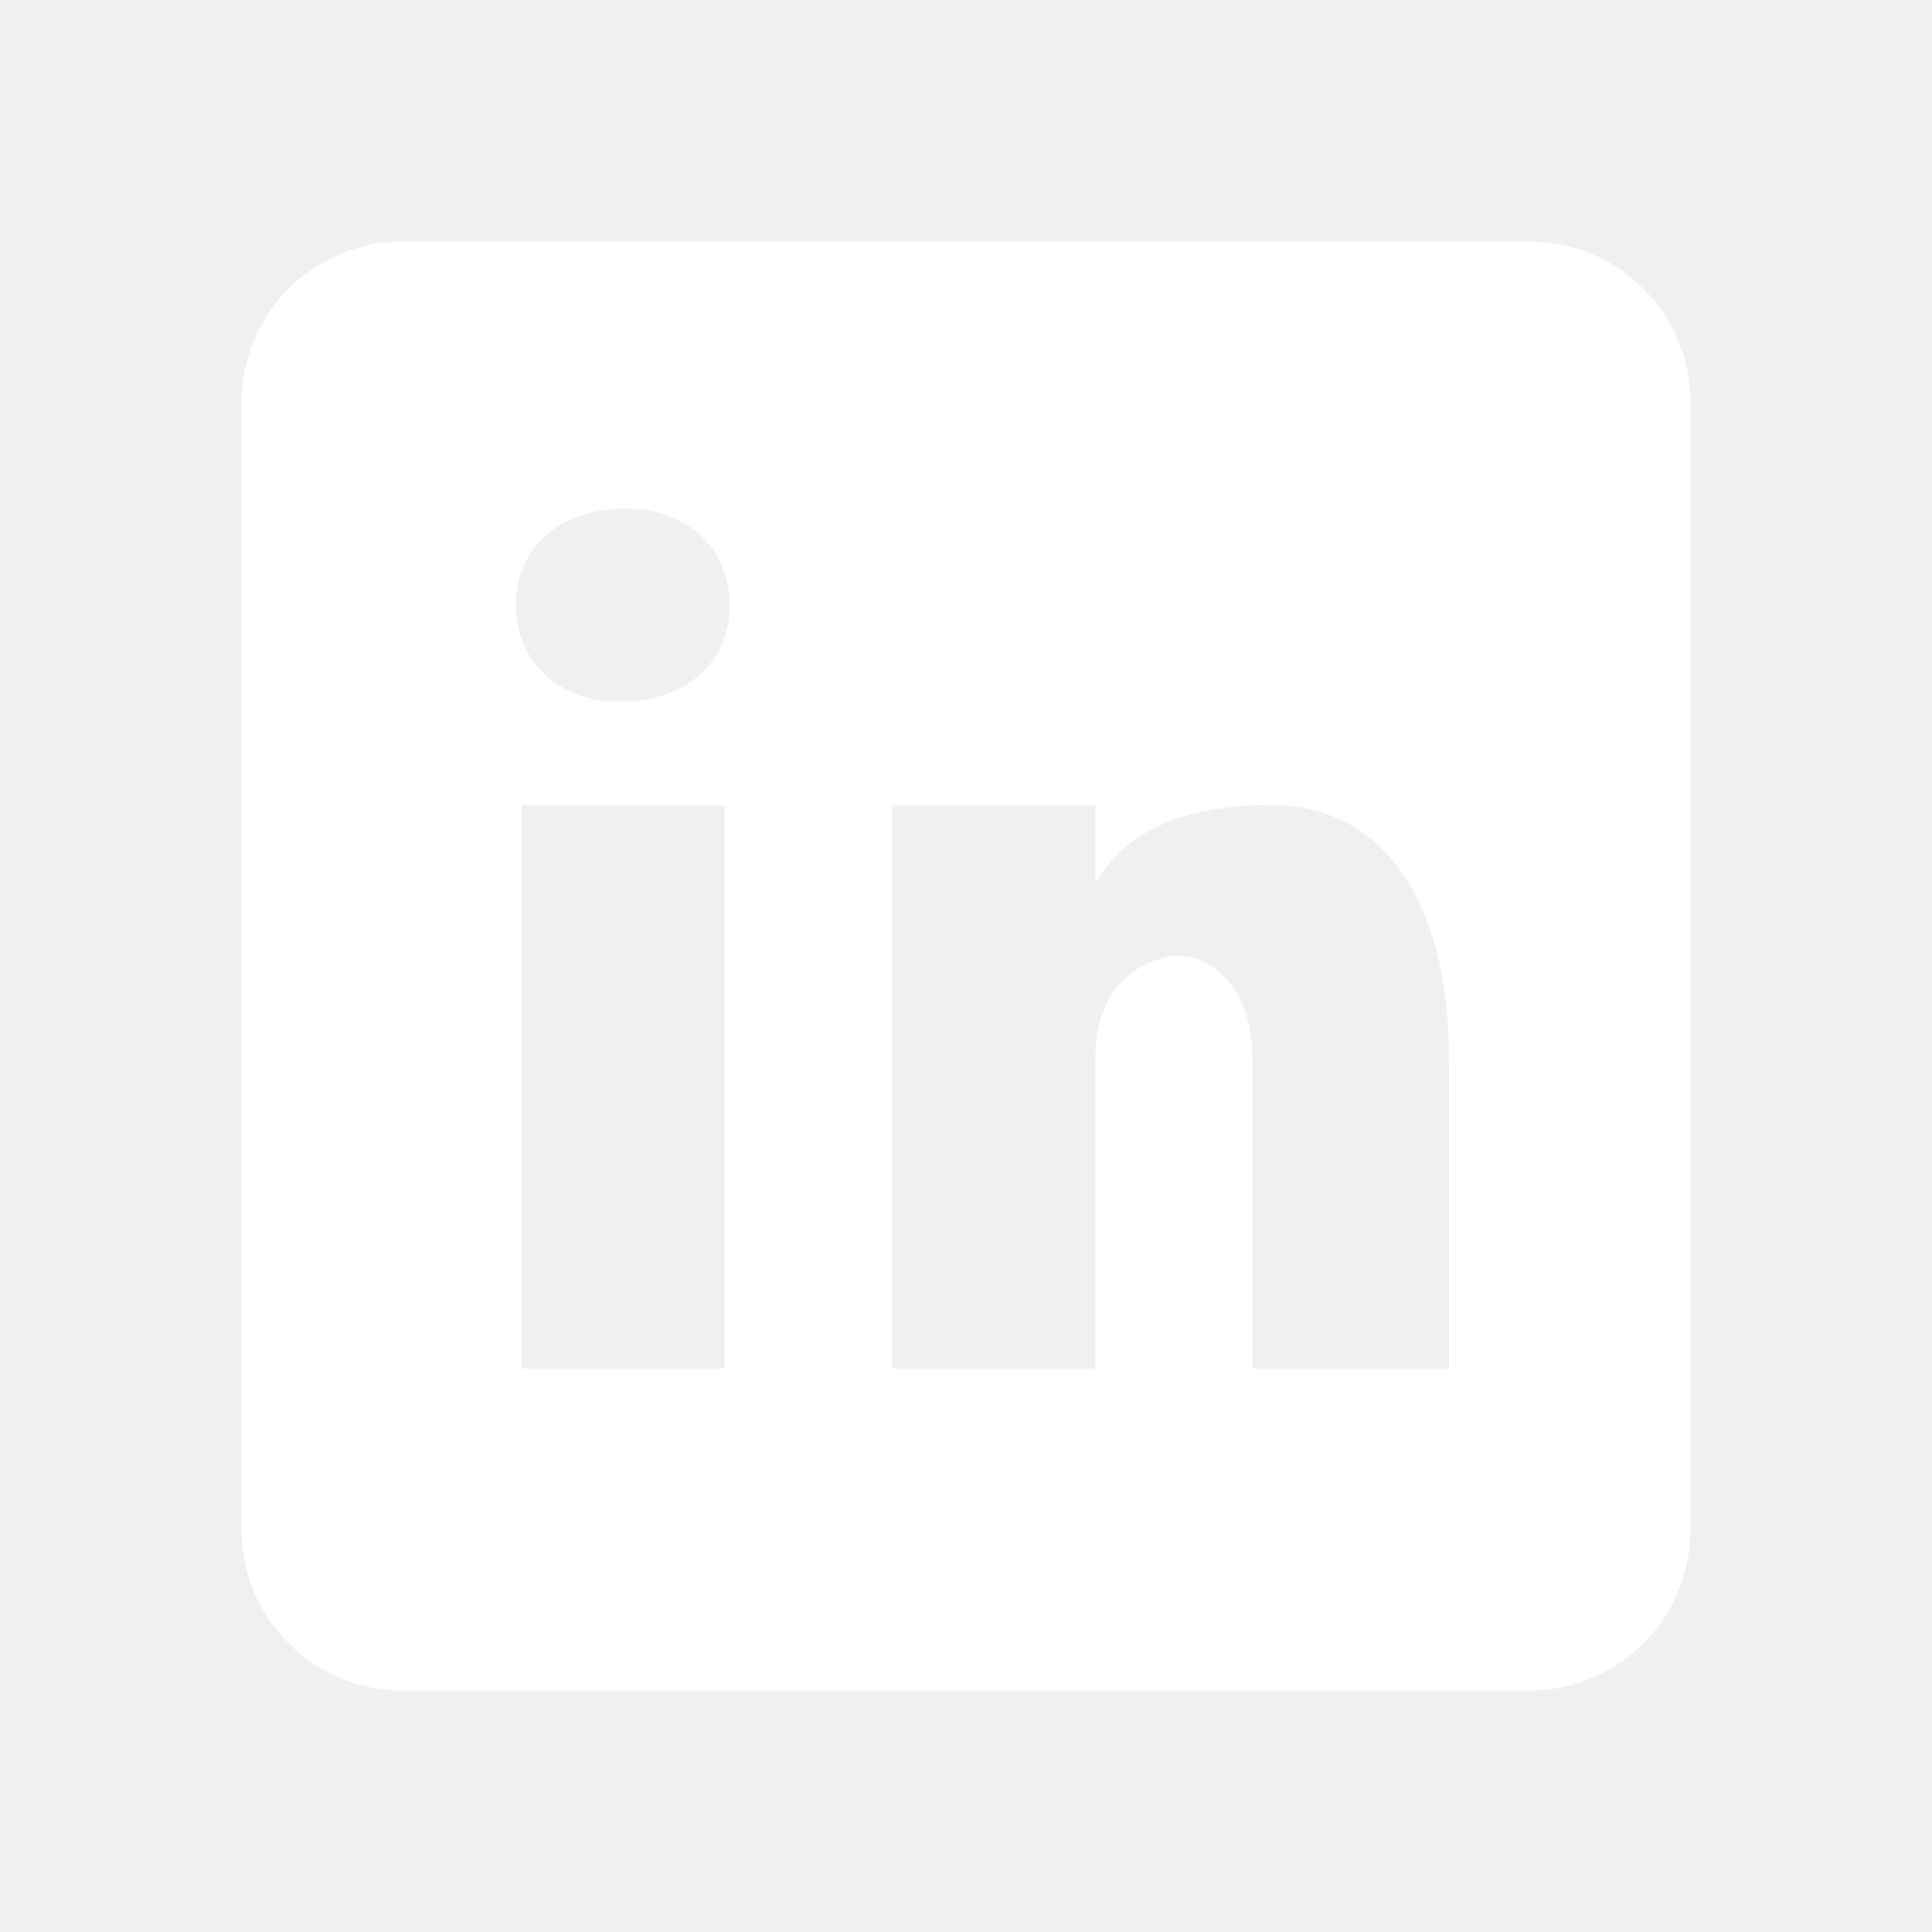
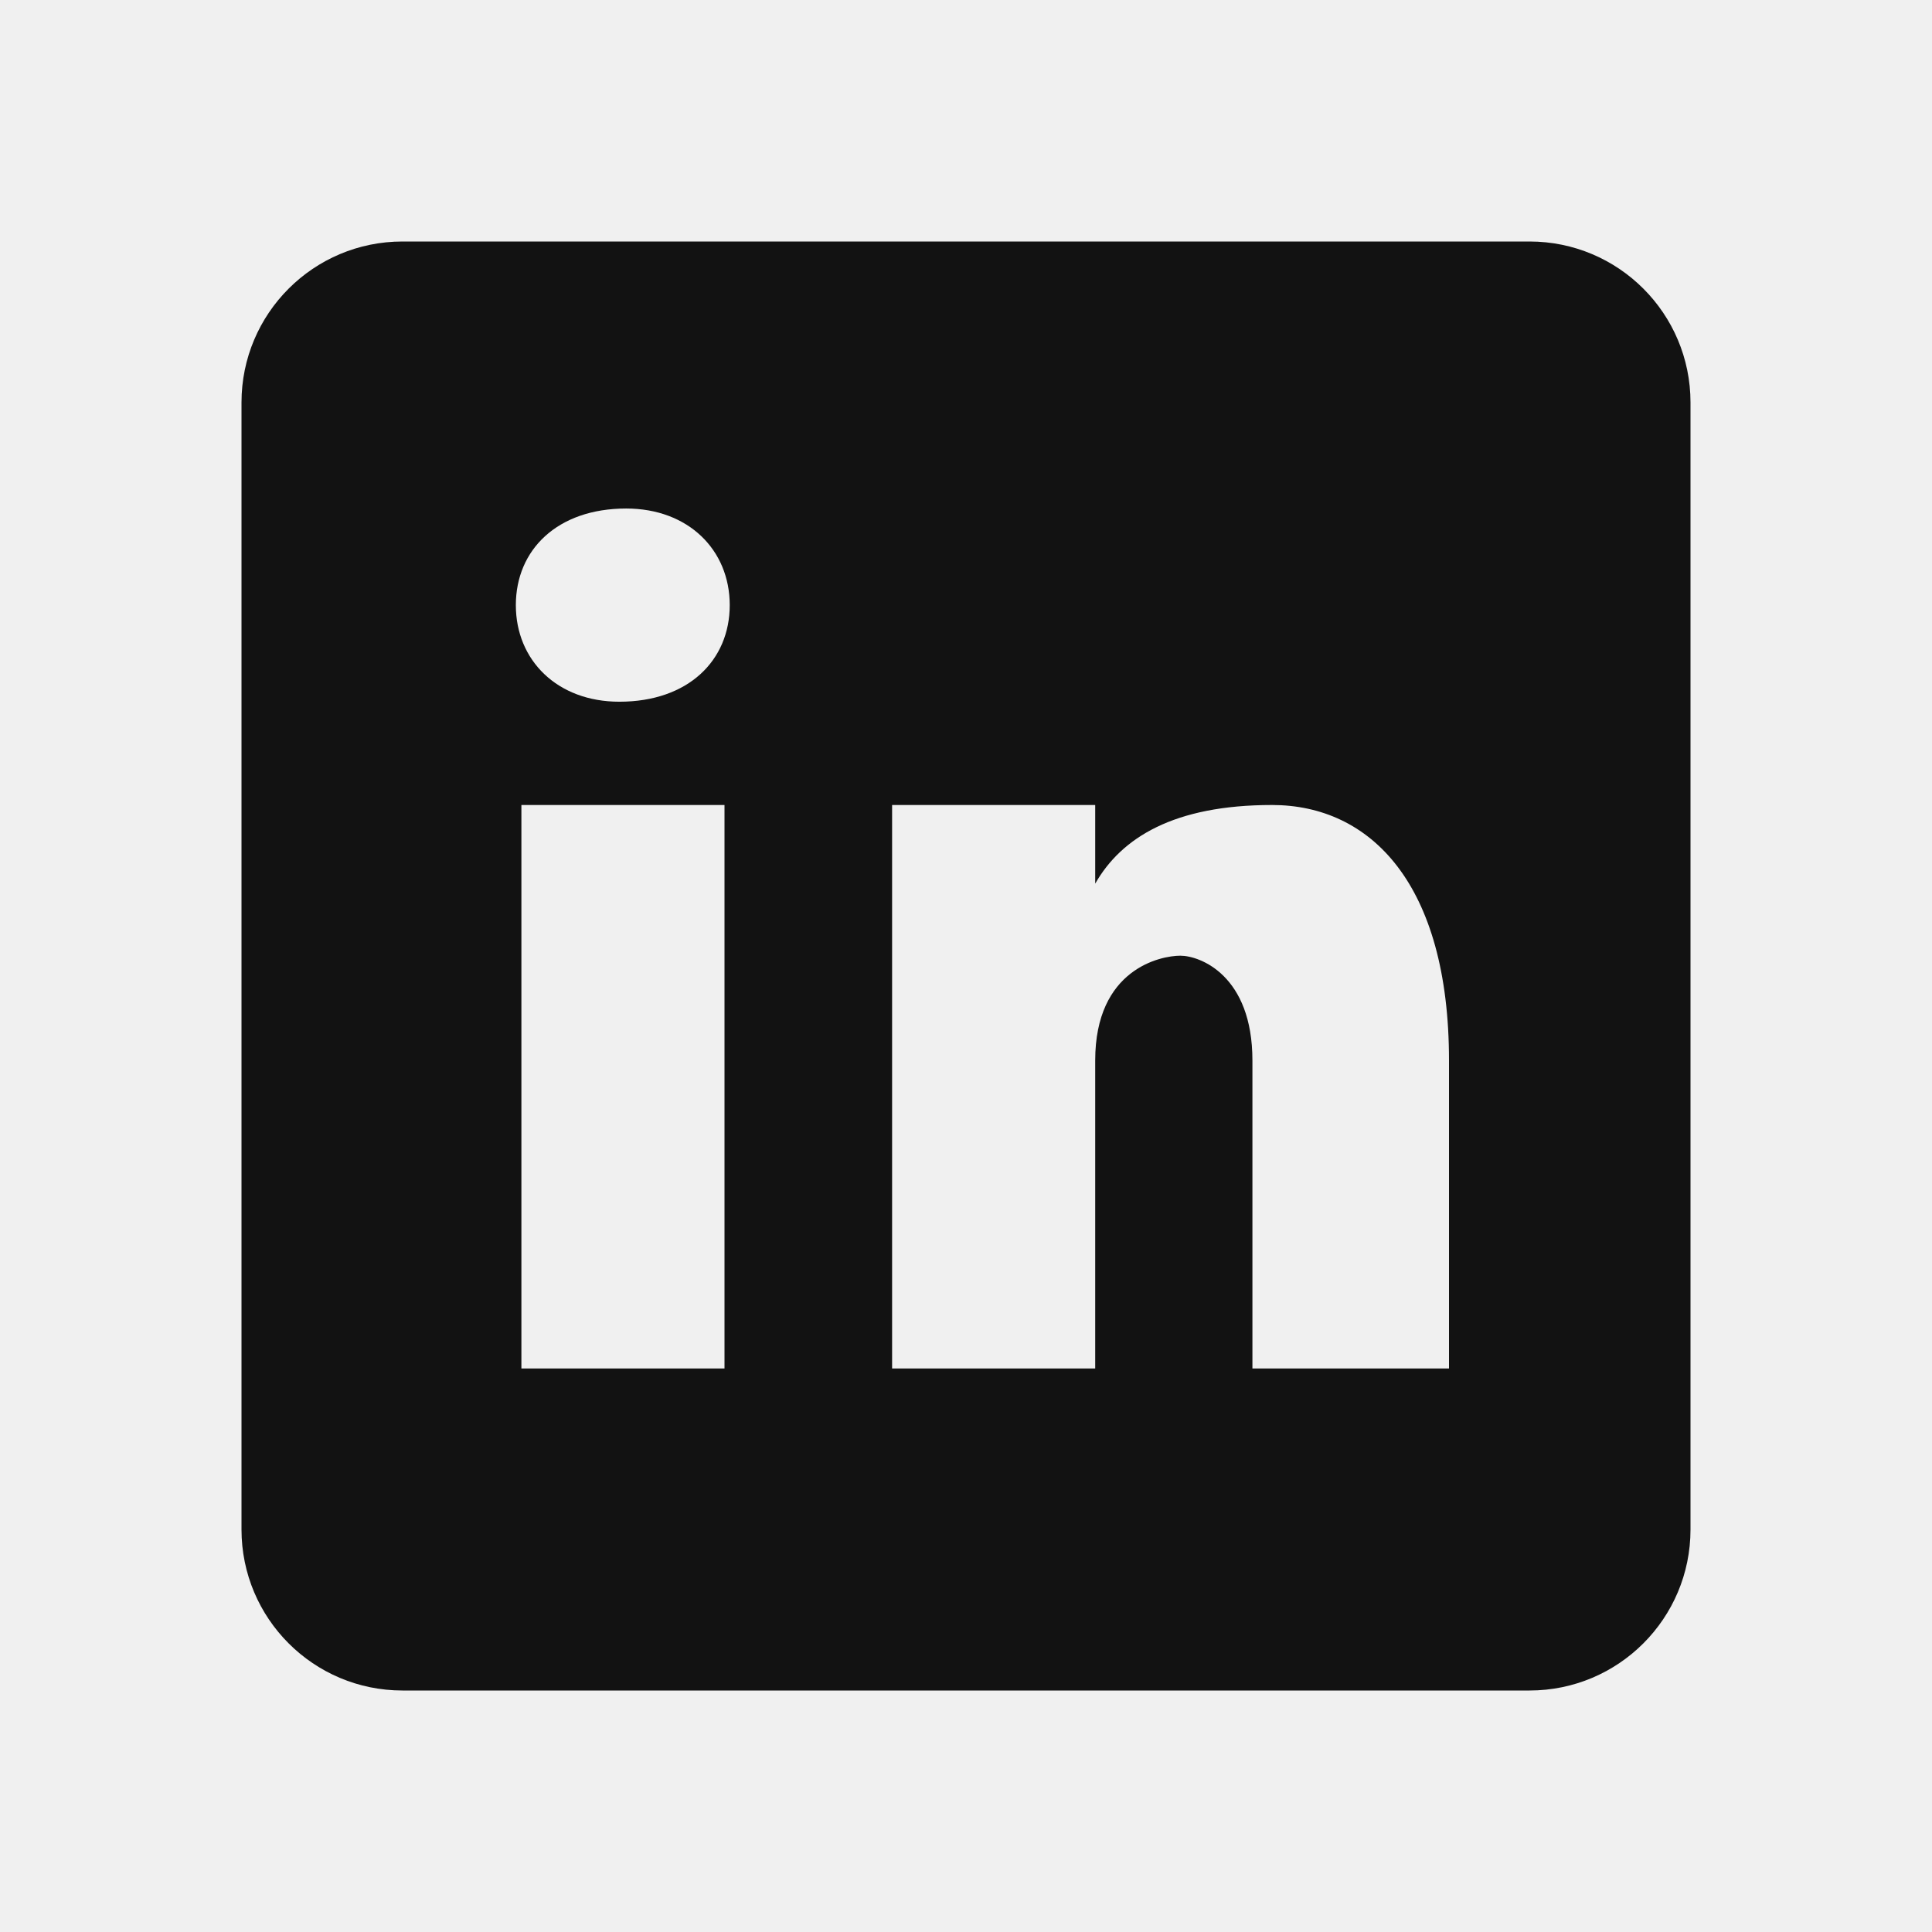
- <svg xmlns="http://www.w3.org/2000/svg" fill="#FFFFFF" viewBox="0 0 24 24" width="48px" height="48px">
+ <svg xmlns="http://www.w3.org/2000/svg" fill="#121212" viewBox="0 0 24 24" width="48px" height="48px">
  <path d="M19,3H5C3.895,3,3,3.895,3,5v14c0,1.105,0.895,2,2,2h14c1.105,0,2-0.895,2-2V5C21,3.895,20.105,3,19,3z M9,17H6.477v-7H9 V17z M7.694,8.717c-0.771,0-1.286-0.514-1.286-1.2s0.514-1.2,1.371-1.2c0.771,0,1.286,0.514,1.286,1.2S8.551,8.717,7.694,8.717z M18,17h-2.442v-3.826c0-1.058-0.651-1.302-0.895-1.302s-1.058,0.163-1.058,1.302c0,0.163,0,3.826,0,3.826h-2.523v-7h2.523v0.977 C13.93,10.407,14.581,10,15.802,10C17.023,10,18,10.977,18,13.174V17z" />
</svg>
